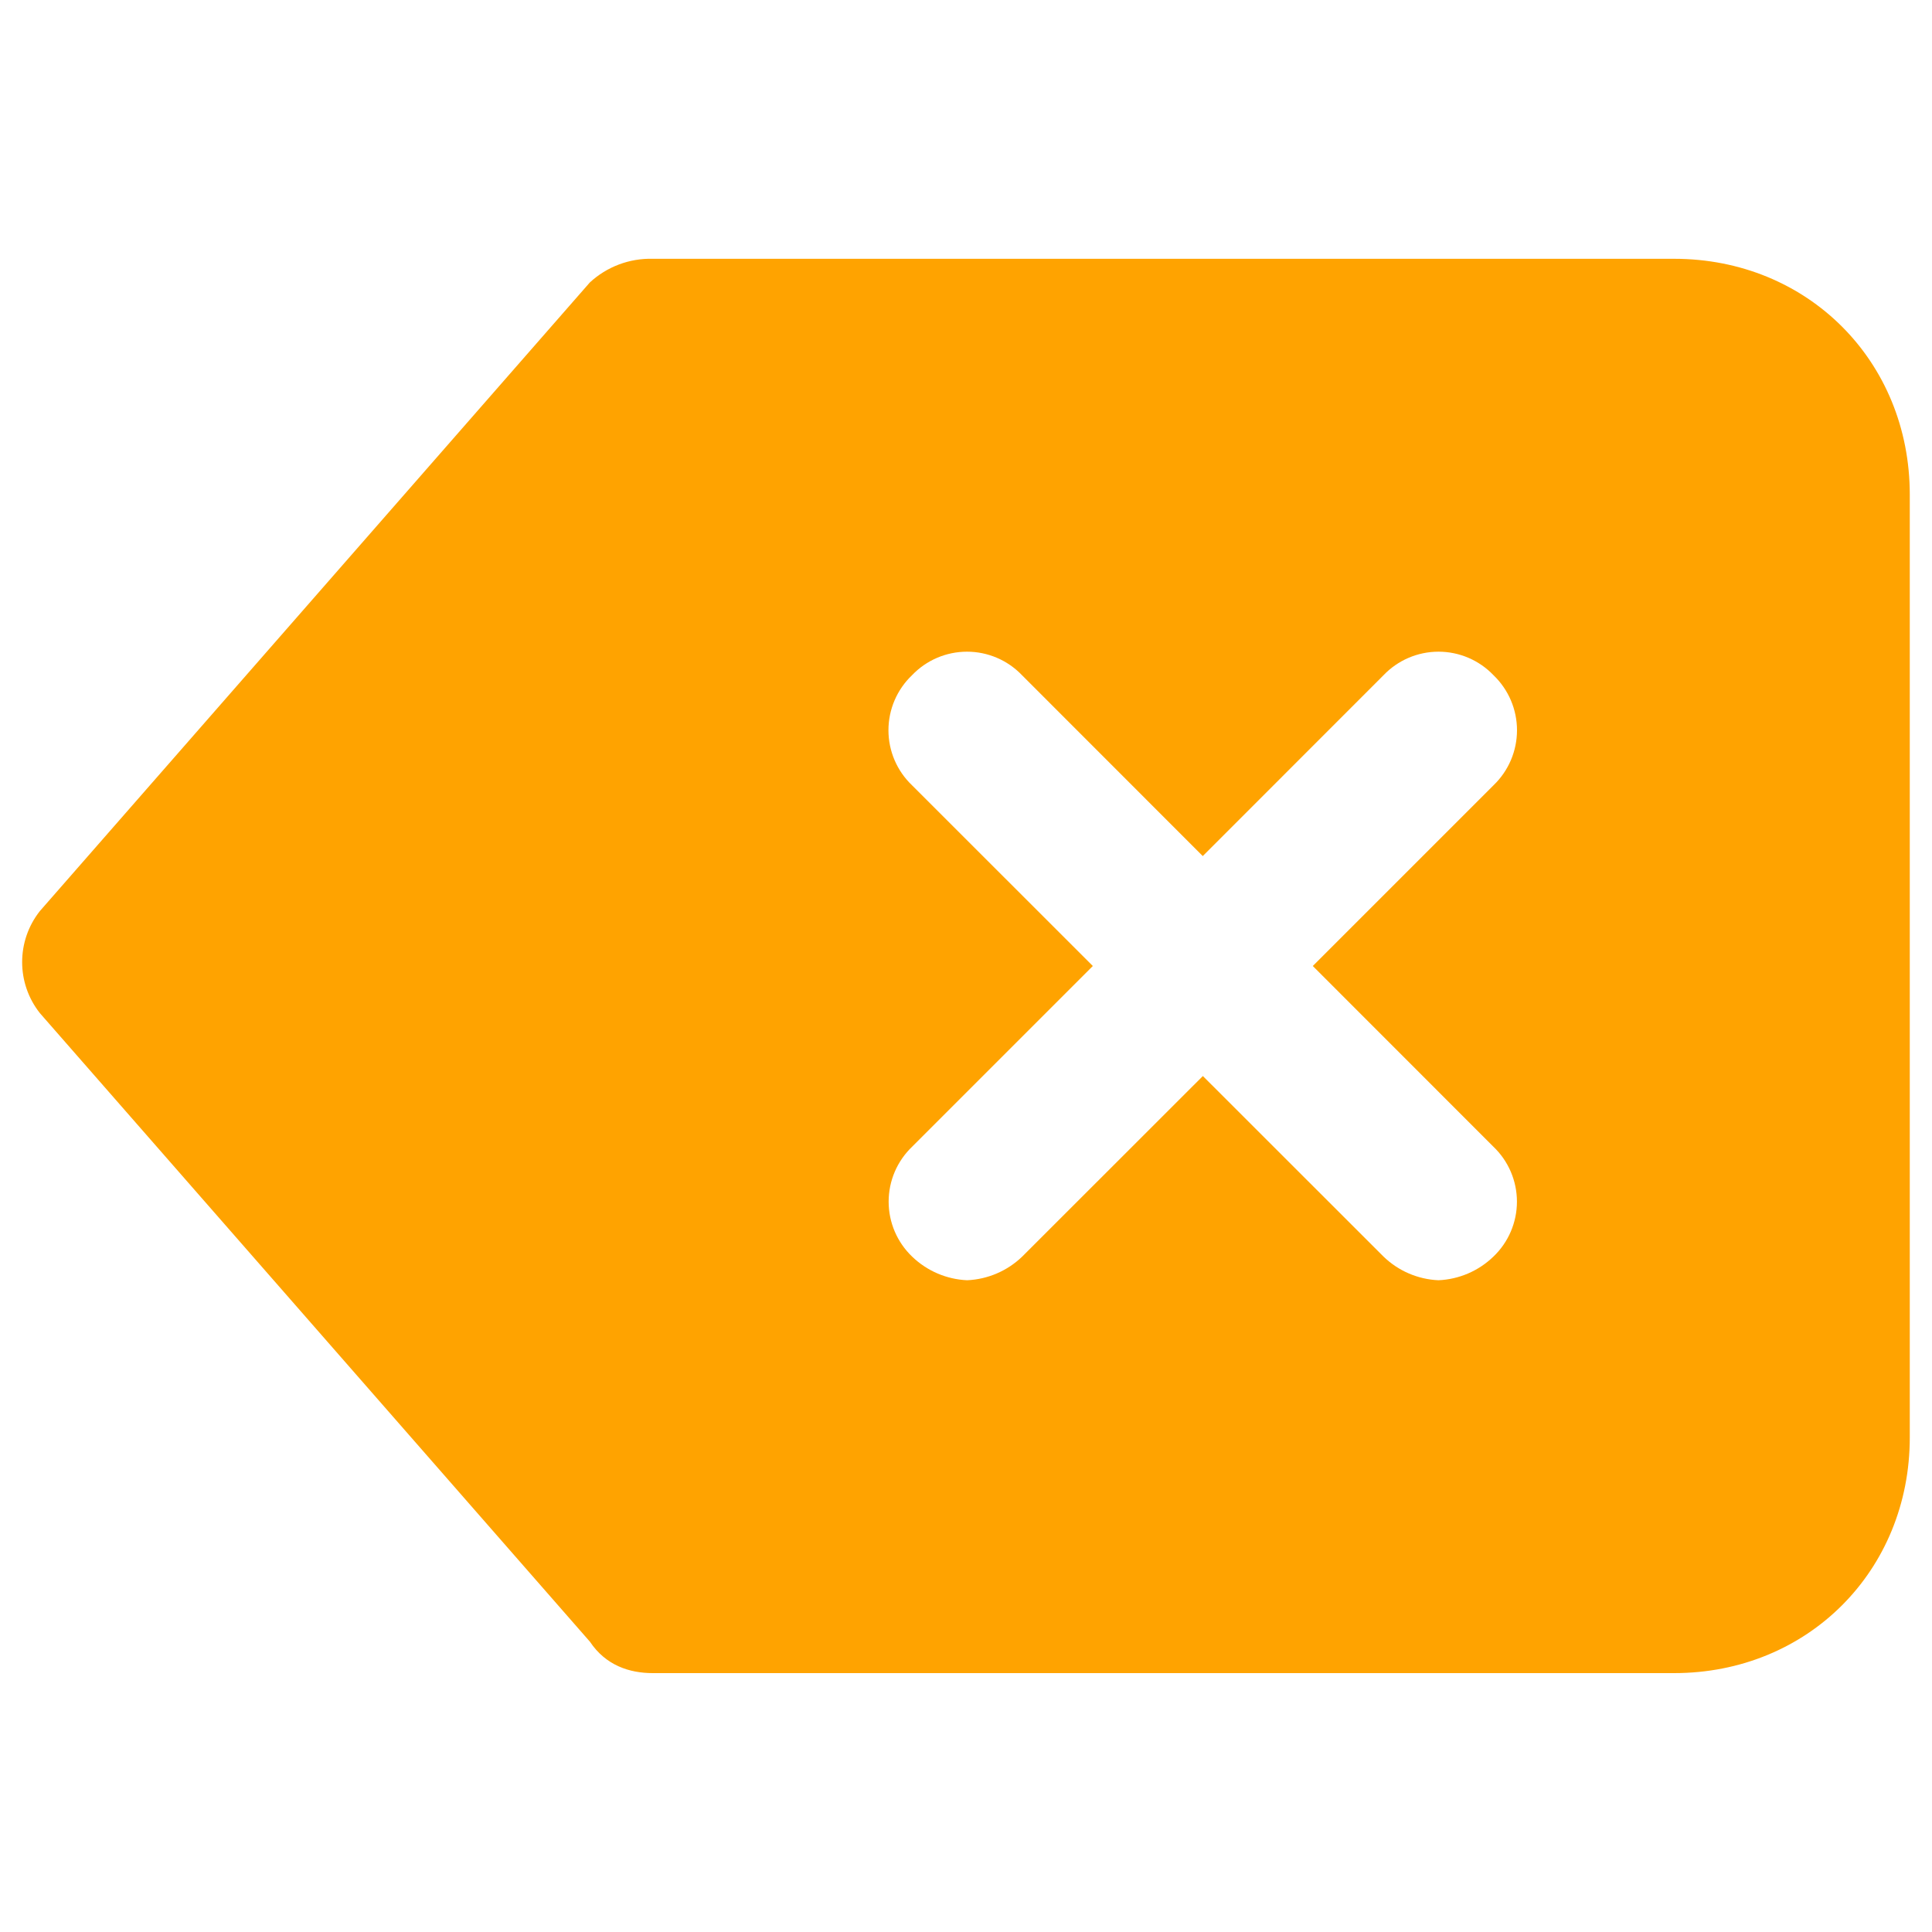
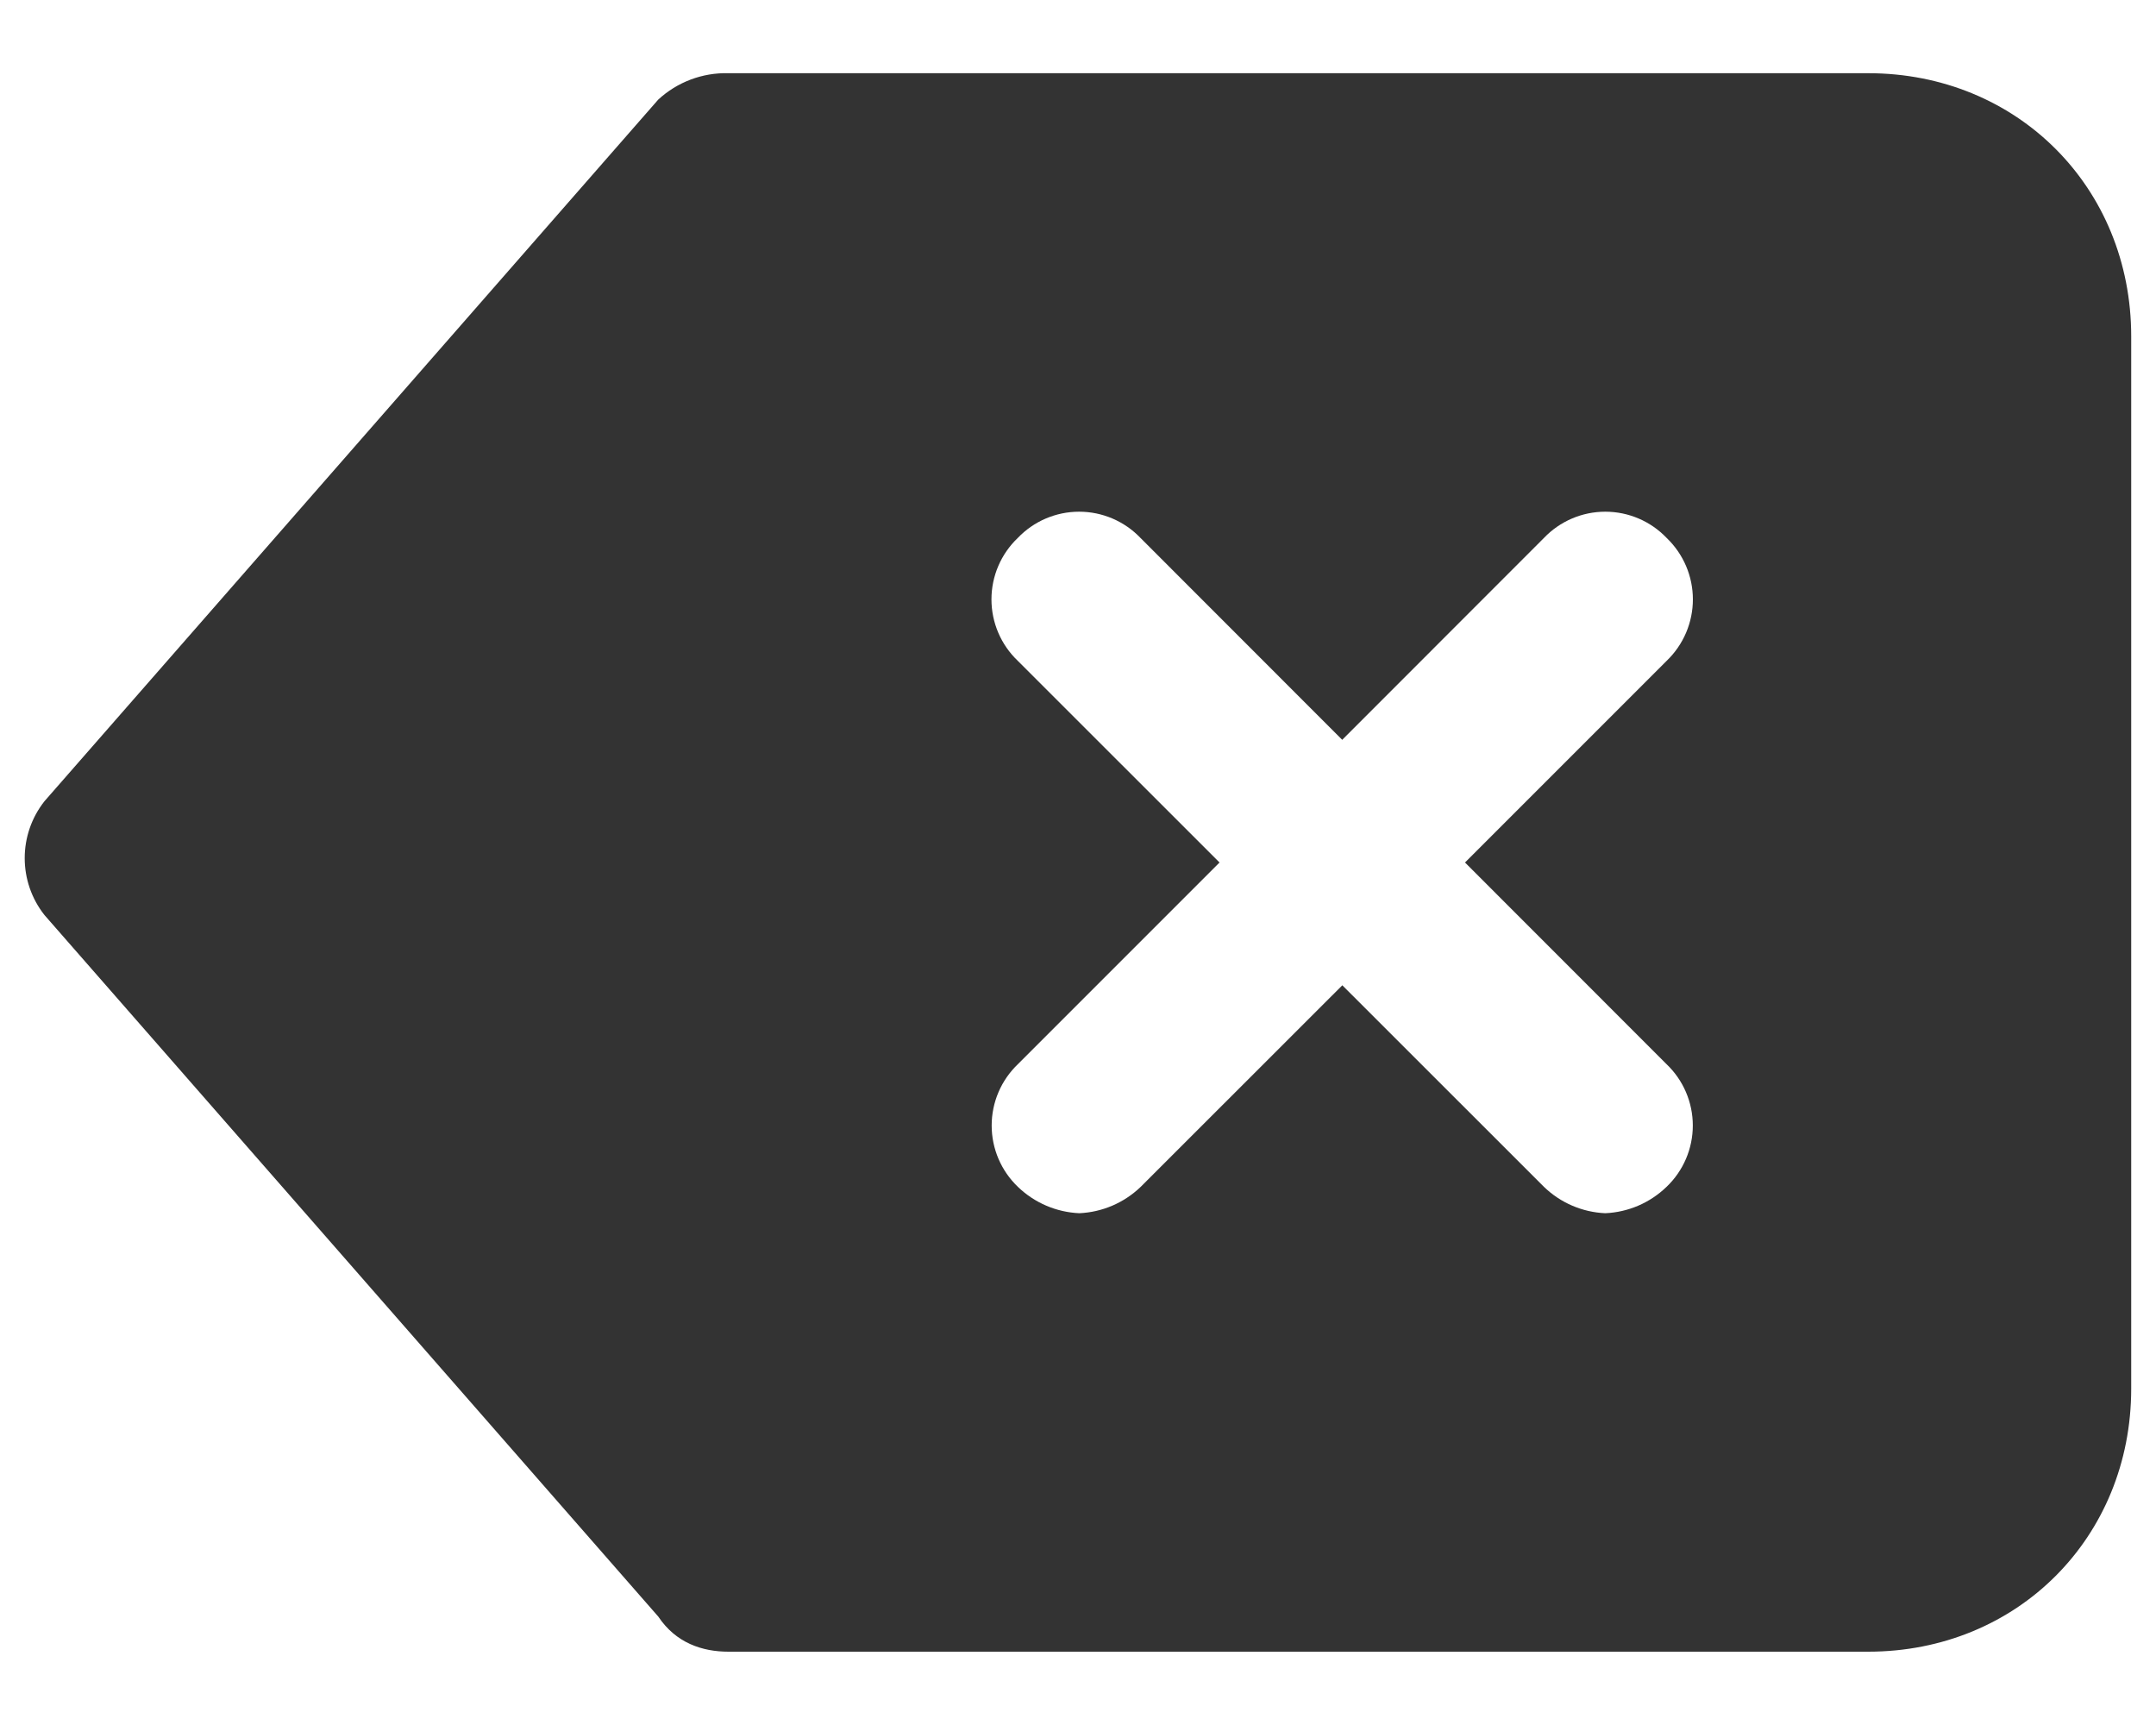
- <svg xmlns="http://www.w3.org/2000/svg" width="20" height="20" viewBox="0 0 20 20">
-   <path fill="#FFA300" d="M.413 10.488l5.694 6.507c.163.244.407.325.651.325H17.33c1.383 0 2.44-1.059 2.44-2.44V5.12c0-1.383-1.058-2.441-2.44-2.441H6.757a.923.923 0 0 0-.651.245L.413 9.431a.852.852 0 0 0 0 1.057zm10.9-.488L9.441 8.129a.787.787 0 0 1 0-1.139.787.787 0 0 1 1.139 0l1.871 1.872 1.871-1.872a.787.787 0 0 1 1.139 0 .789.789 0 0 1 0 1.139L13.59 10l1.869 1.87a.786.786 0 0 1 0 1.139.872.872 0 0 1-.568.244.872.872 0 0 1-.568-.244l-1.871-1.87-1.871 1.87a.878.878 0 0 1-.569.244.876.876 0 0 1-.569-.244.787.787 0 0 1 0-1.139l1.87-1.87z" />
+ <svg xmlns="http://www.w3.org/2000/svg" width="20" height="16" viewBox="0 0 20 16">
+   <path d="M.413 8.488l5.694 6.507c.163.244.407.325.651.325H17.33c1.383 0 2.44-1.059 2.44-2.44V3.12c0-1.383-1.058-2.441-2.44-2.441H6.757a.923.923 0 0 0-.651.245L.413 7.431a.852.852 0 0 0 0 1.057zM11.313 8L9.441 6.129a.787.787 0 0 1 0-1.139.787.787 0 0 1 1.139 0l1.871 1.872 1.871-1.872a.787.787 0 0 1 1.139 0 .789.789 0 0 1 0 1.139L13.59 8l1.869 1.87a.786.786 0 0 1 0 1.139.872.872 0 0 1-.568.244.872.872 0 0 1-.568-.244l-1.871-1.87-1.871 1.87a.878.878 0 0 1-.569.244.876.876 0 0 1-.569-.244.787.787 0 0 1 0-1.139L11.313 8z" fill="#333" fill-rule="nonzero" />
</svg>
